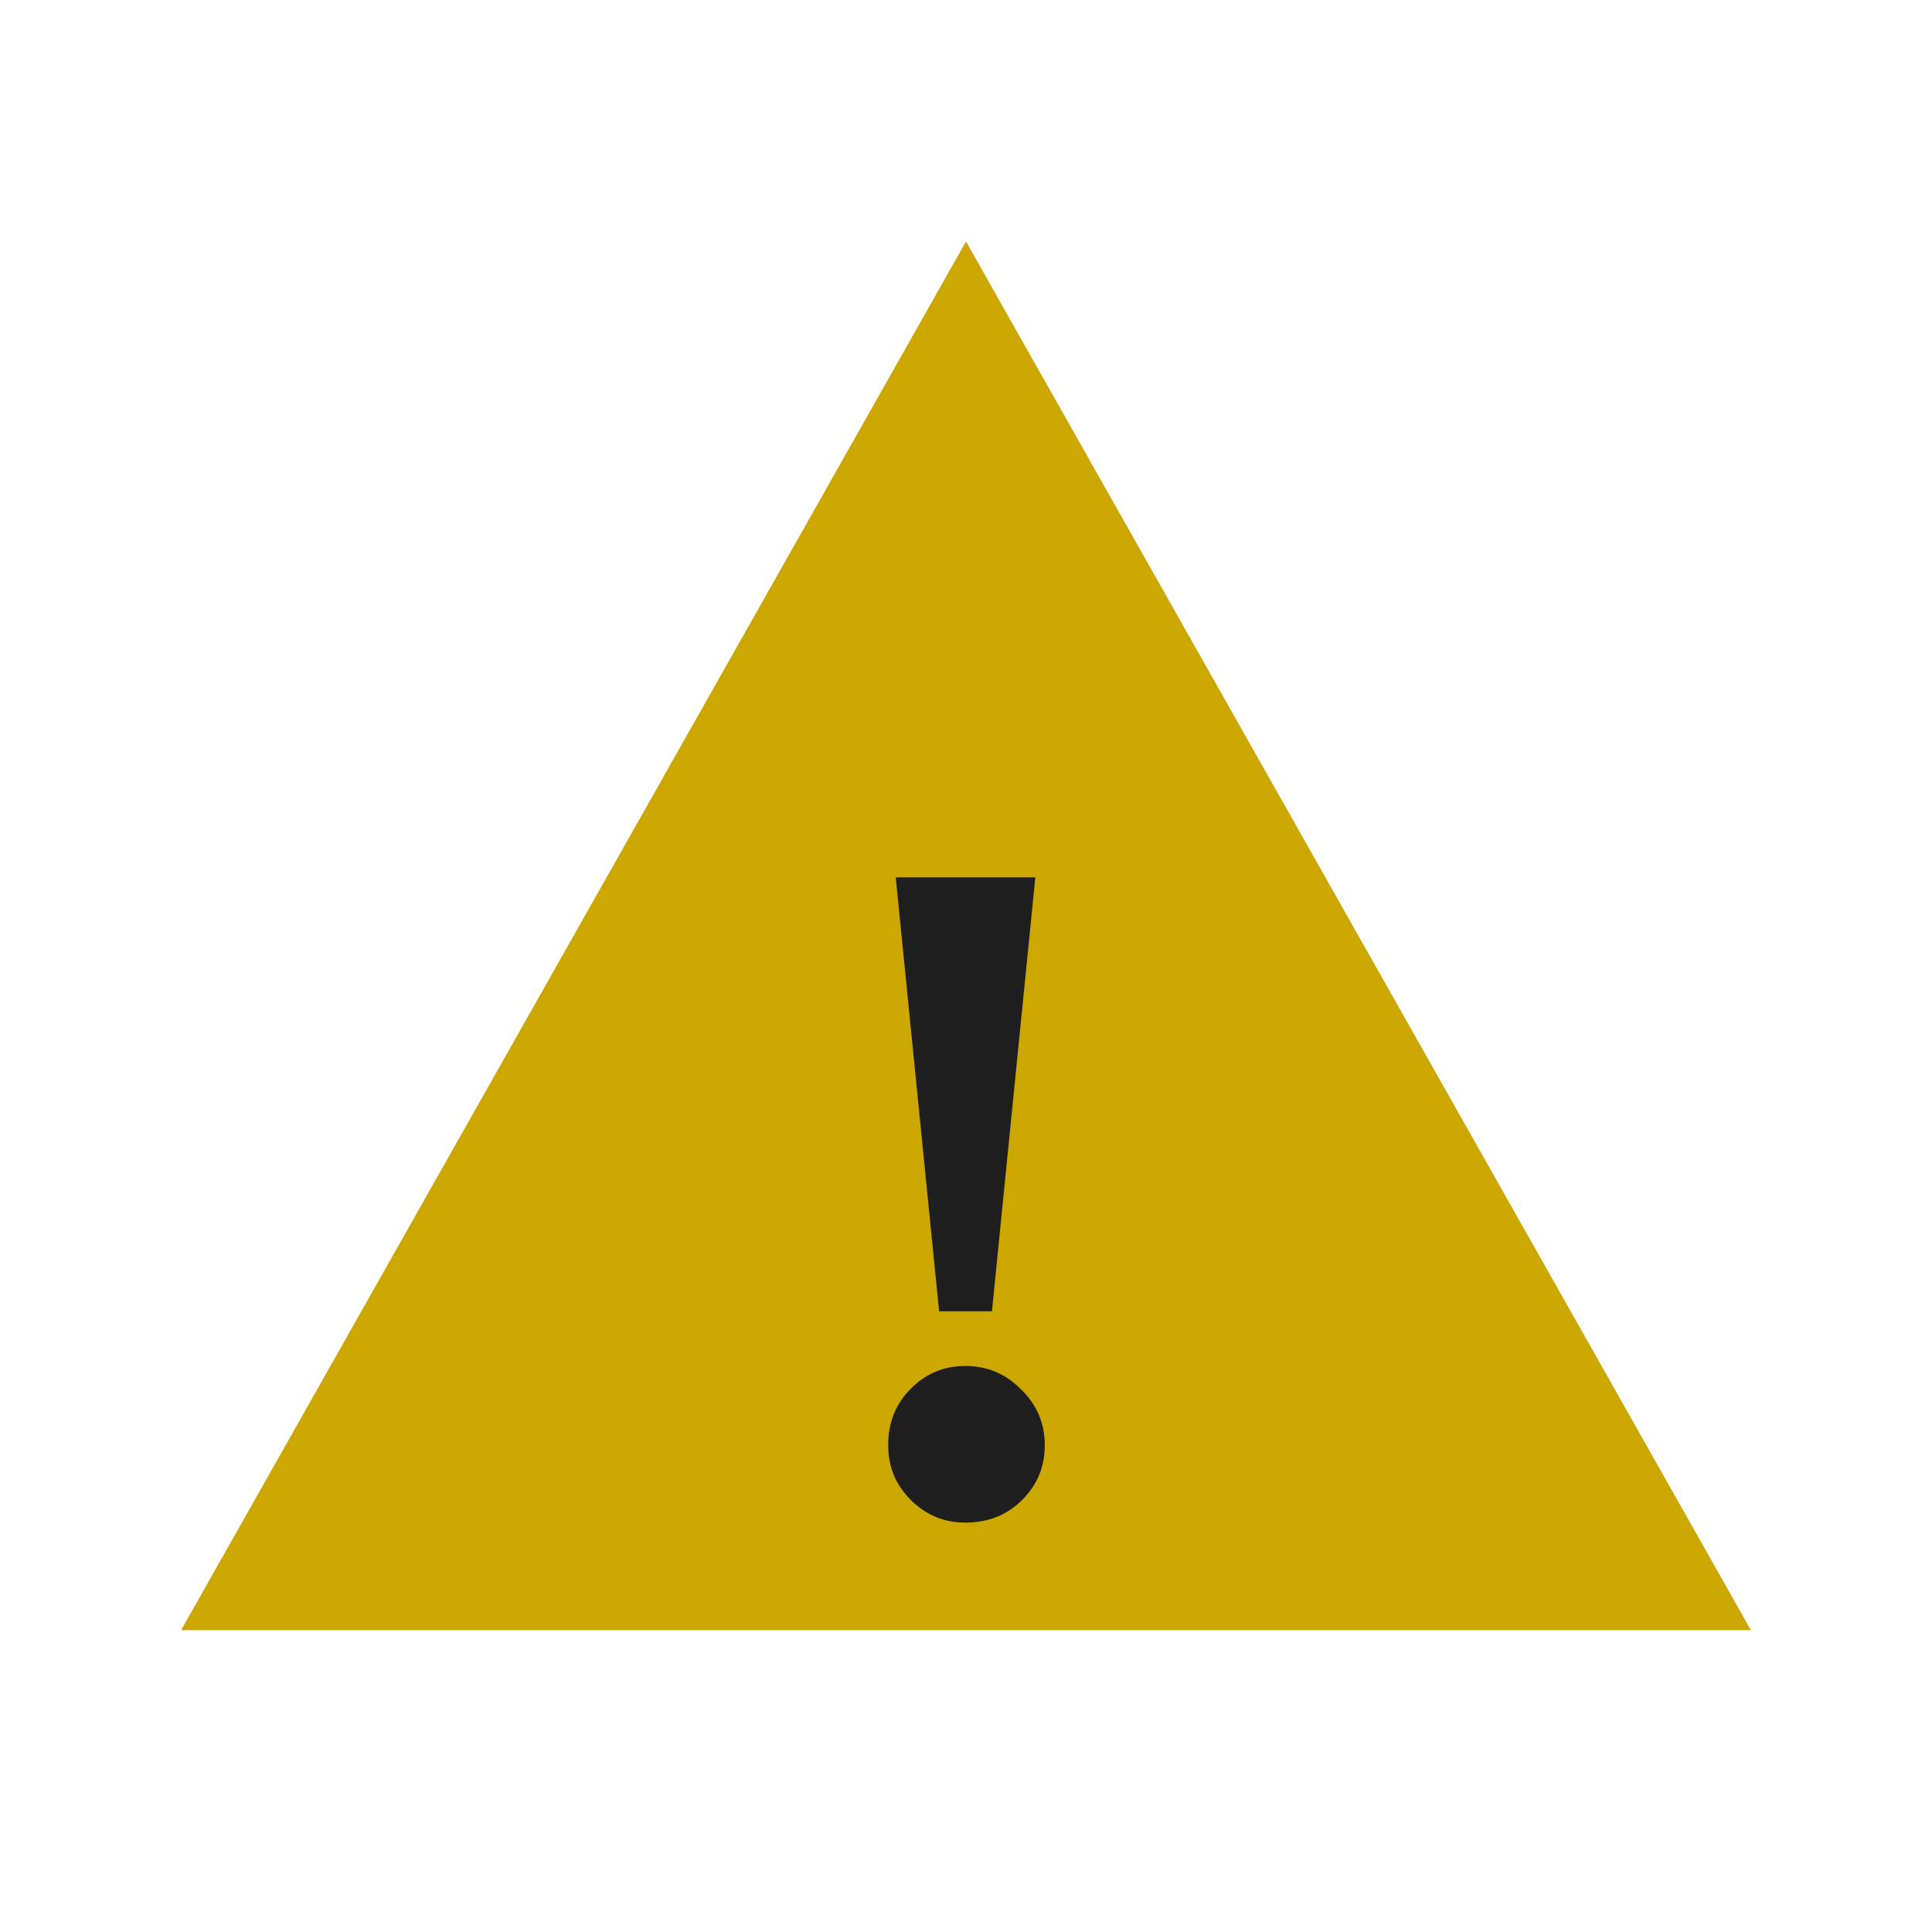
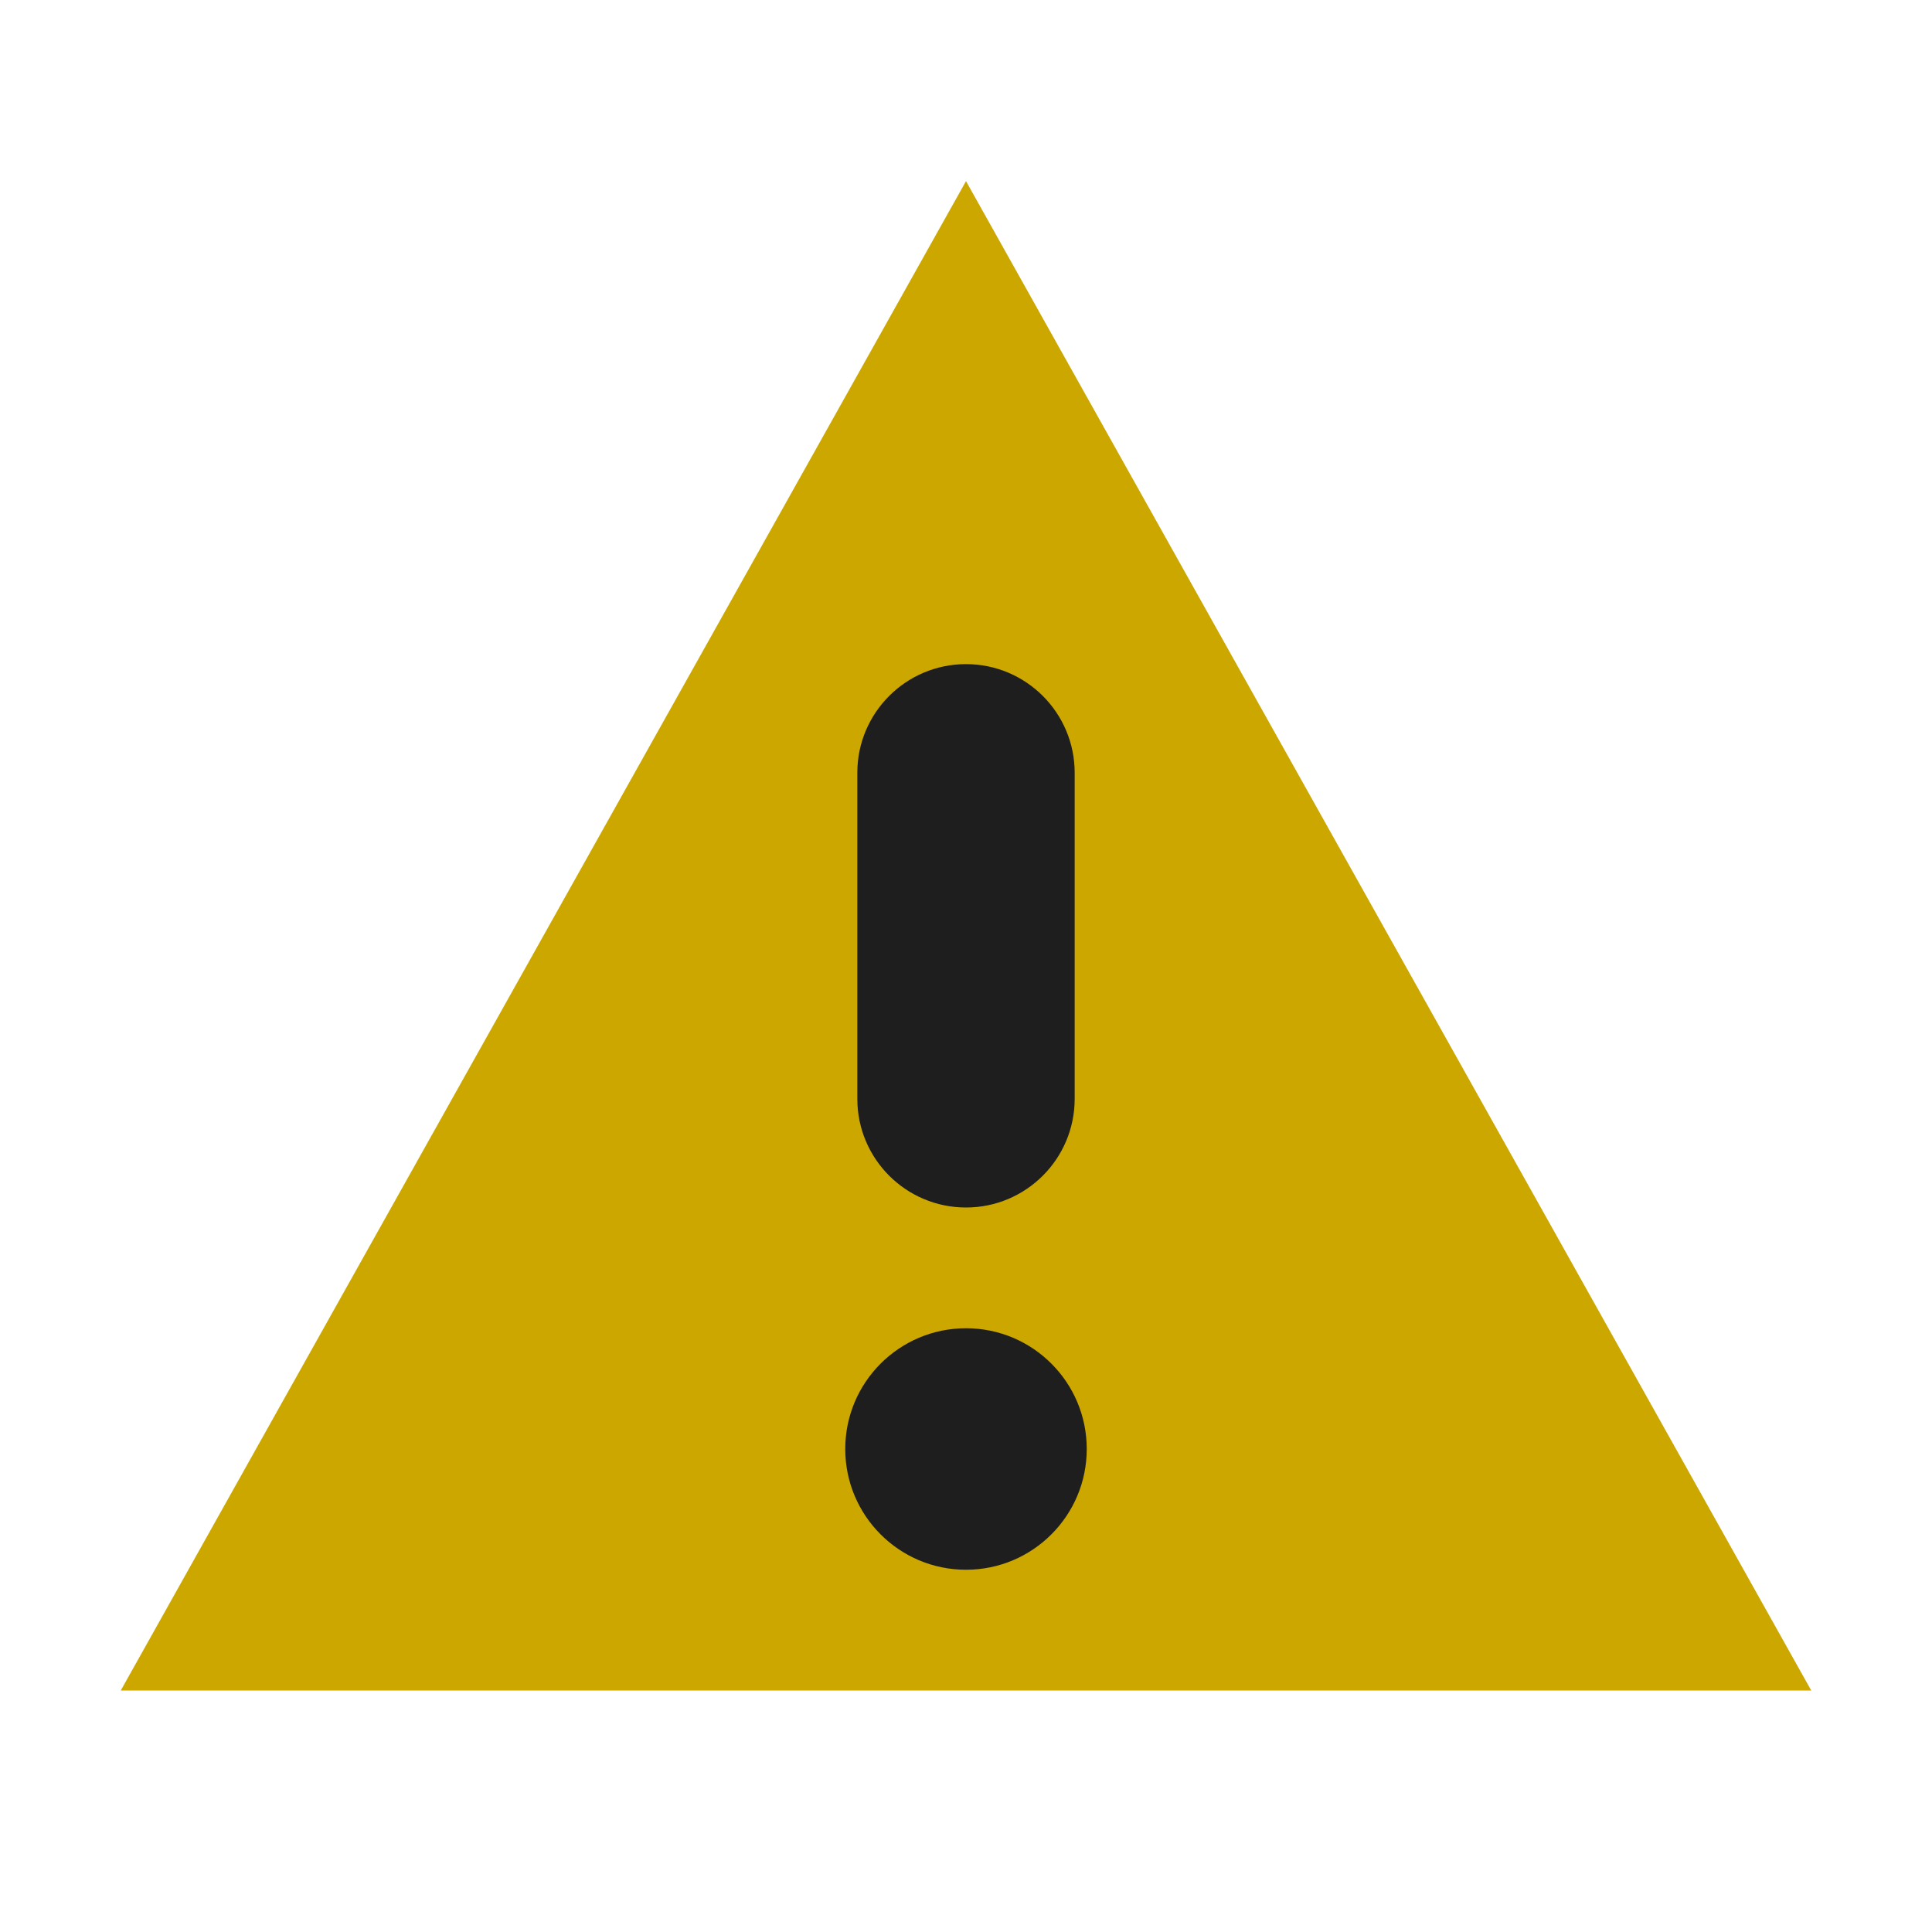
<svg xmlns="http://www.w3.org/2000/svg" width="16" height="16" viewBox="0 0 16 16">
-   <polygon points="8,2 14.5,13.5 1.5,13.5" fill="#CCA700" stroke="none" />
-   <text x="8" y="12.5" font-size="8" font-weight="bold" text-anchor="middle" fill="#1e1e1e">!</text>
+   <polygon points="8,1.5 15,14 1,14" fill="#CCA700" />
+   <rect x="7.1" y="5.5" width="1.8" height="4.5" rx="0.9" fill="#1e1e1e" />
+   <circle cx="8" cy="12" r="1" fill="#1e1e1e" />
</svg>
